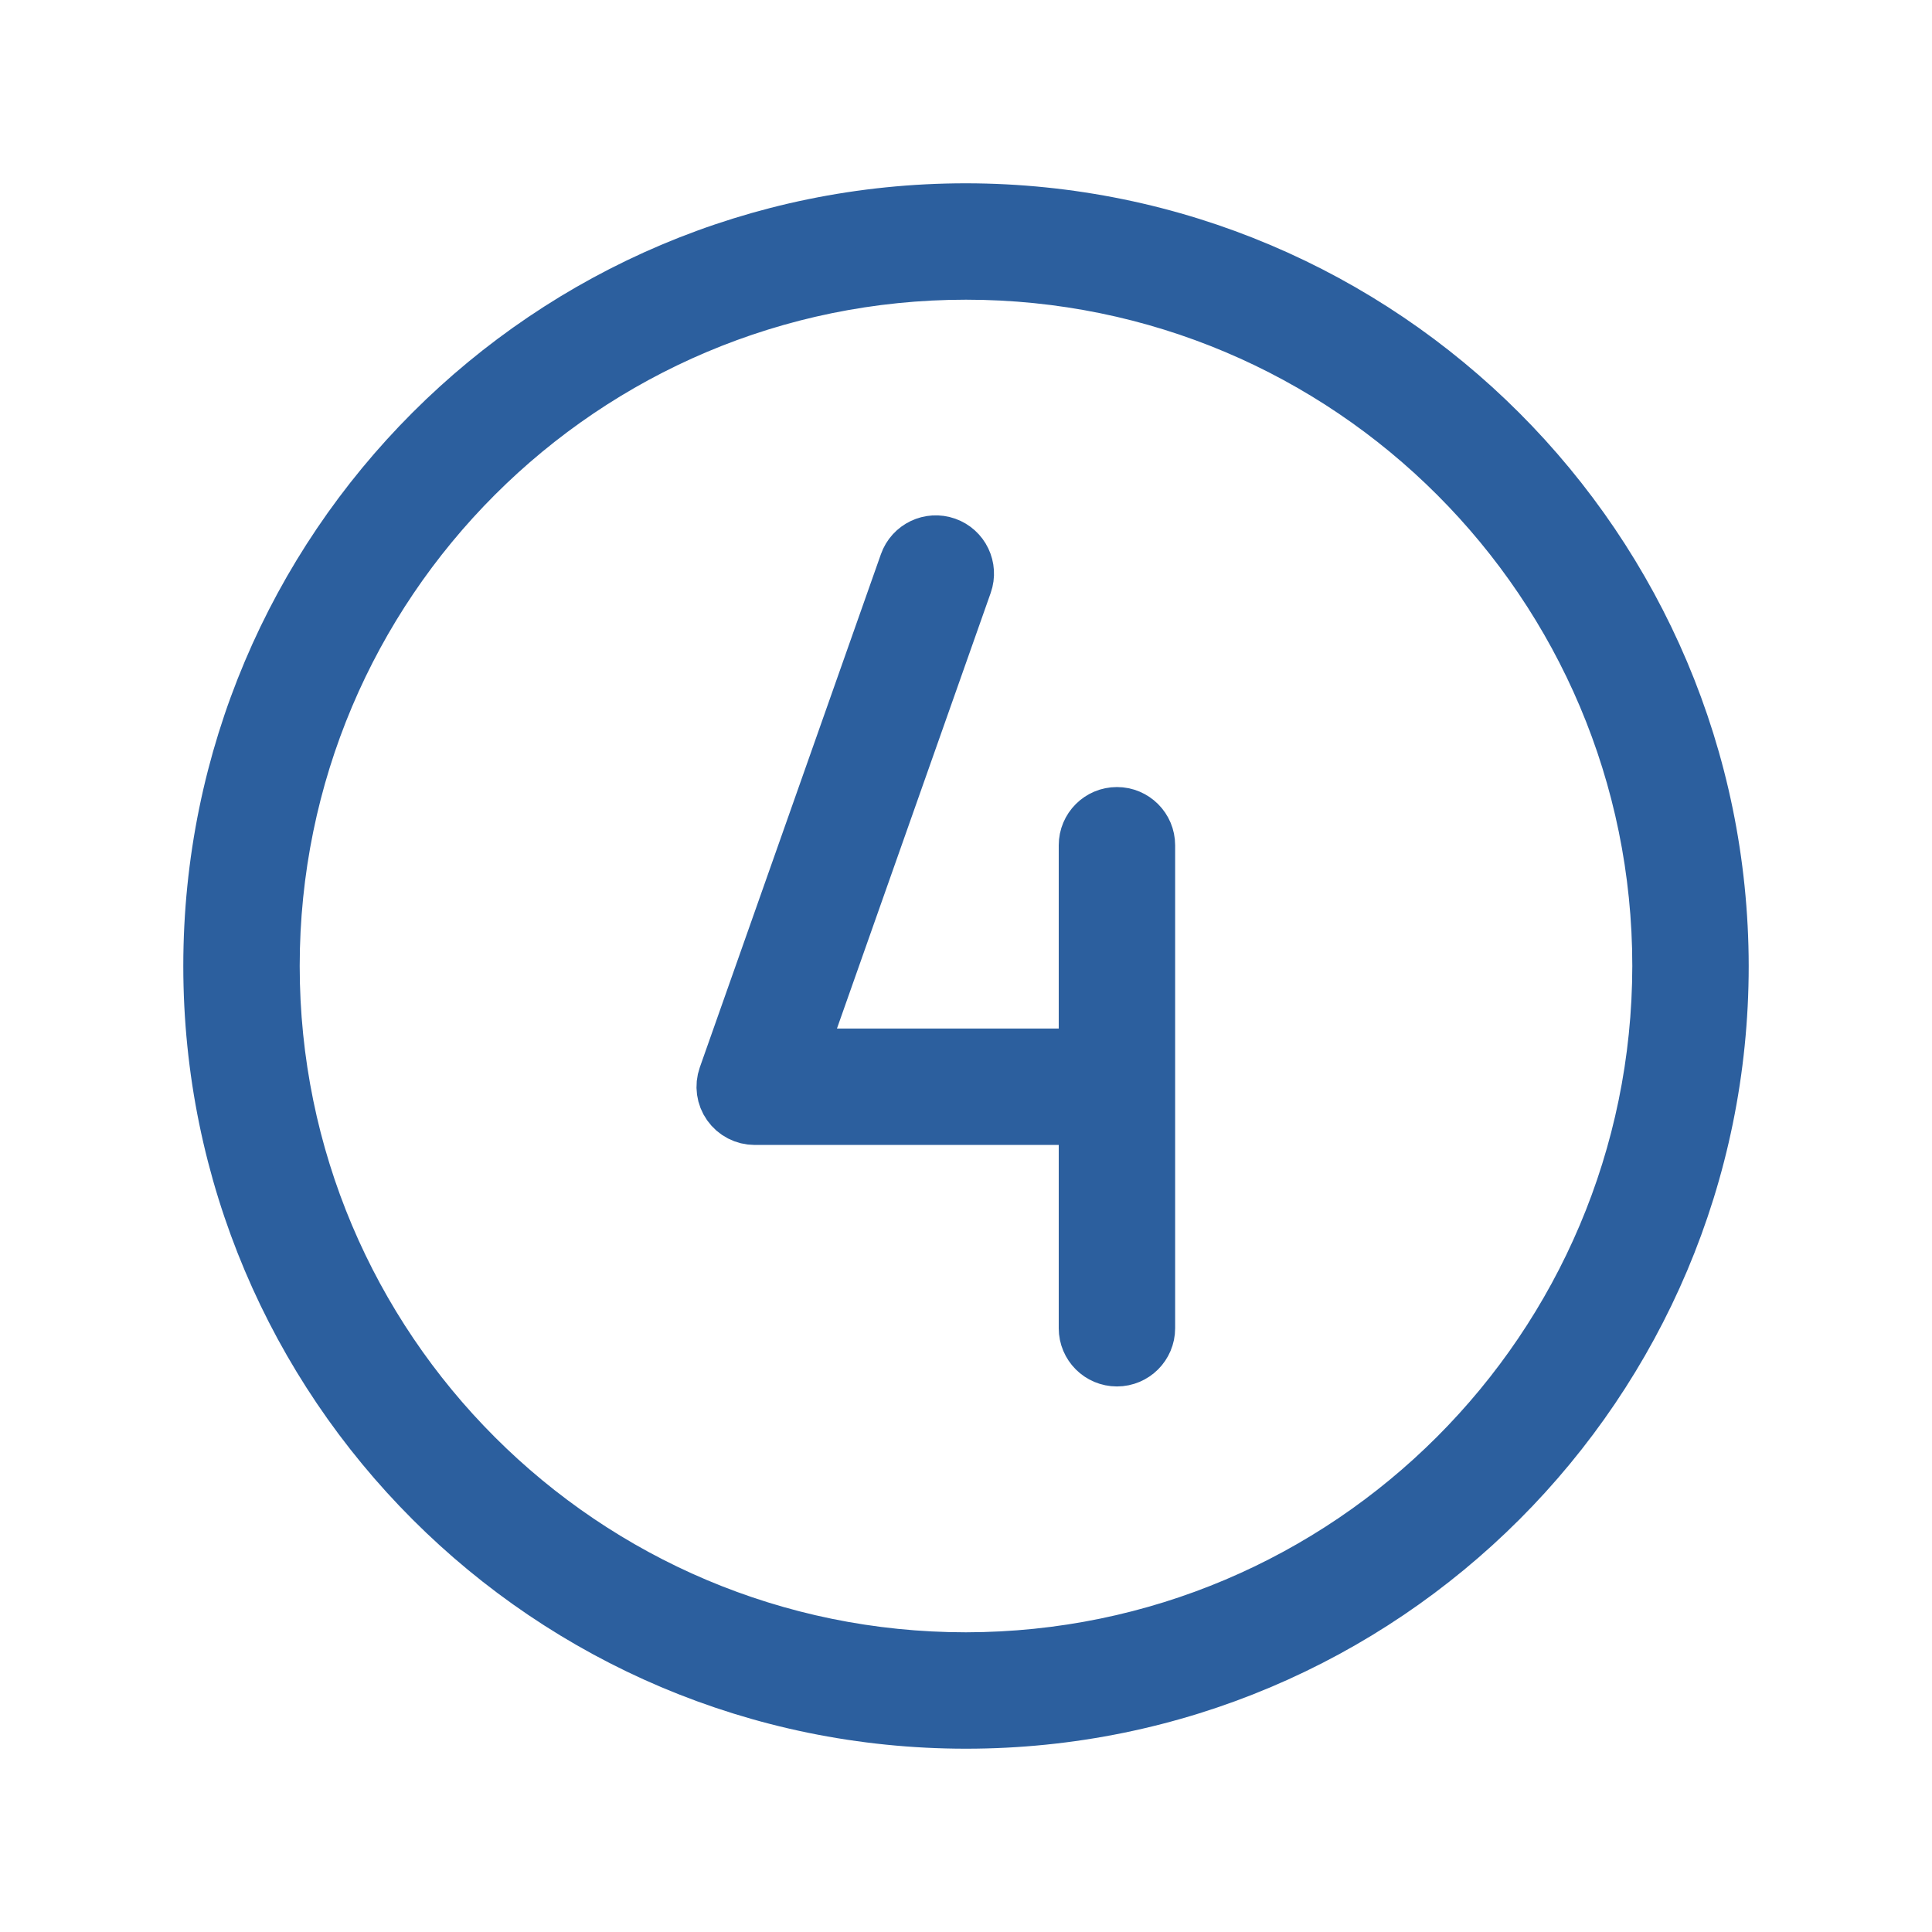
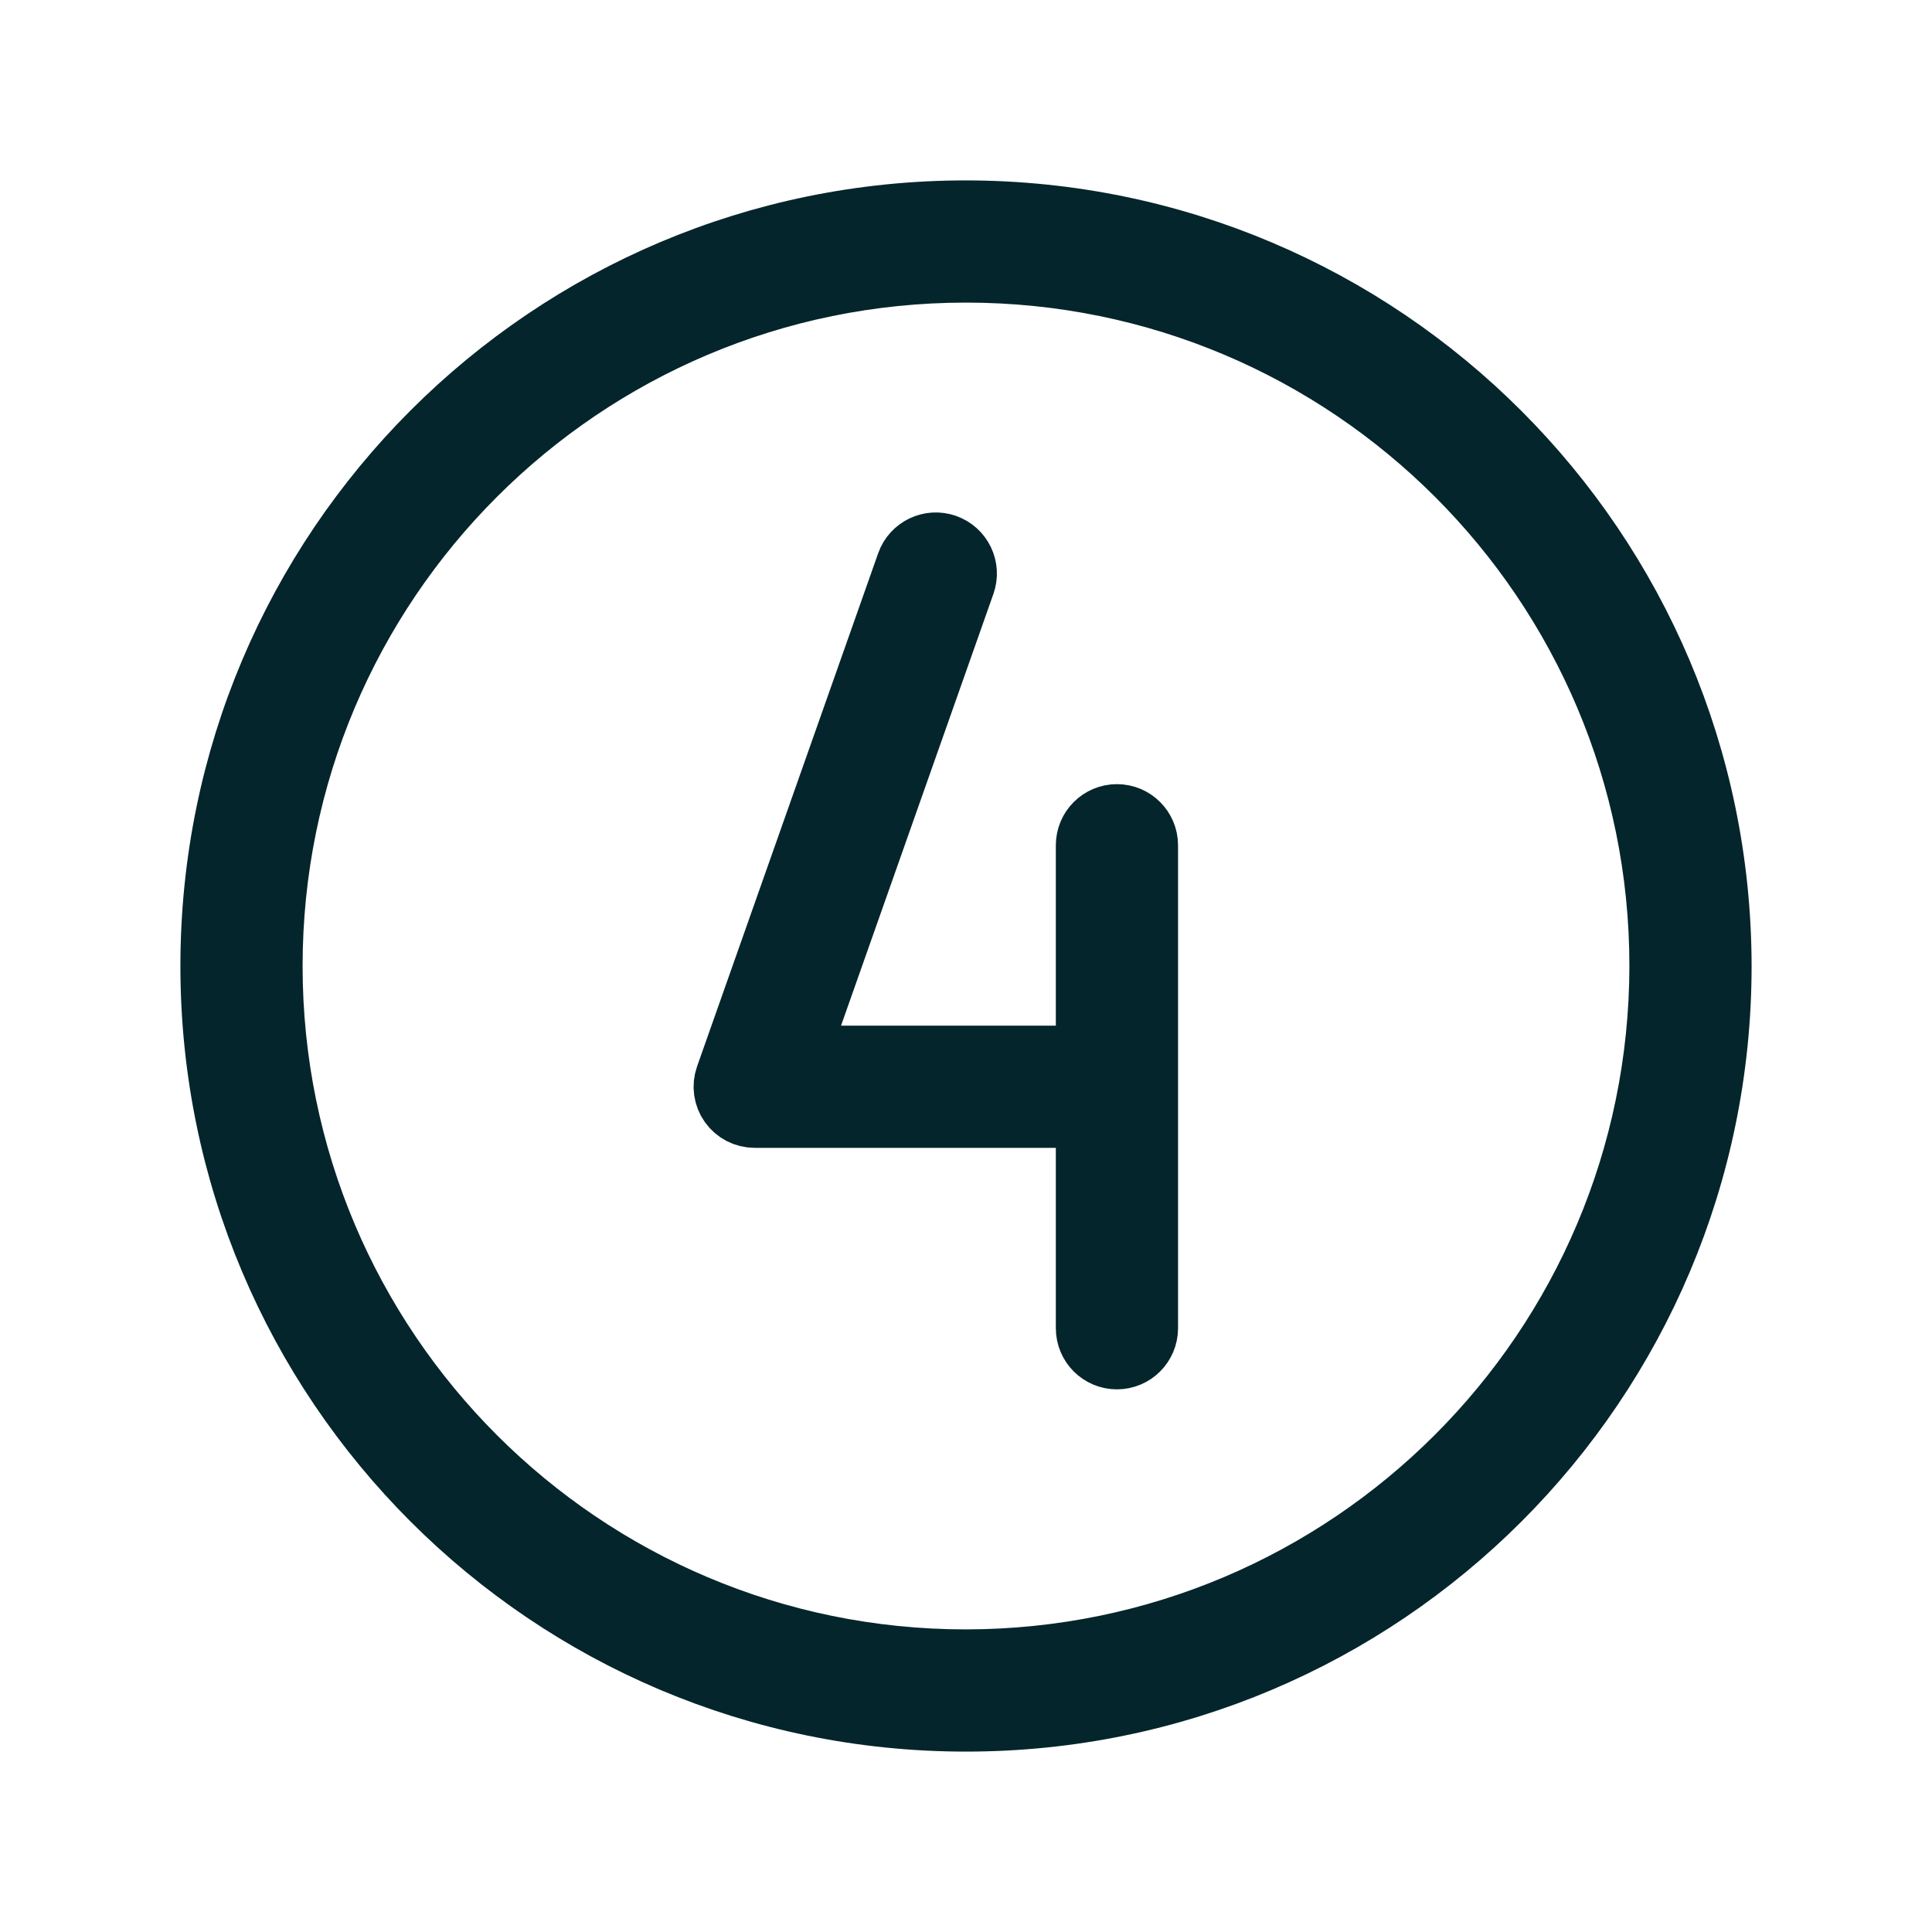
- <svg xmlns="http://www.w3.org/2000/svg" fill="#2C5F9E" width="800px" height="800px" viewBox="0 0 256 256" id="Flat" stroke="#2C5F9E" stroke-width="7.424">
+ <svg xmlns="http://www.w3.org/2000/svg" fill="#04252b" width="800px" height="800px" viewBox="0 0 256 256" id="Flat" stroke="#04252b" stroke-width="8.192">
  <g id="SVGRepo_bgCarrier" stroke-width="0" />
  <g id="SVGRepo_tracerCarrier" stroke-linecap="round" stroke-linejoin="round" />
  <g id="SVGRepo_iconCarrier">
    <path d="M128,28A100,100,0,1,0,228,128,100.113,100.113,0,0,0,128,28Zm0,192a92,92,0,1,1,92-92A92.105,92.105,0,0,1,128,220Zm24-108v64a4,4,0,0,1-8,0V148H100a4,4,0,0,1-3.772-5.331l23.998-68a4,4,0,0,1,7.545,2.662L105.653,140H144V112a4,4,0,0,1,8,0Z" />
  </g>
</svg>
